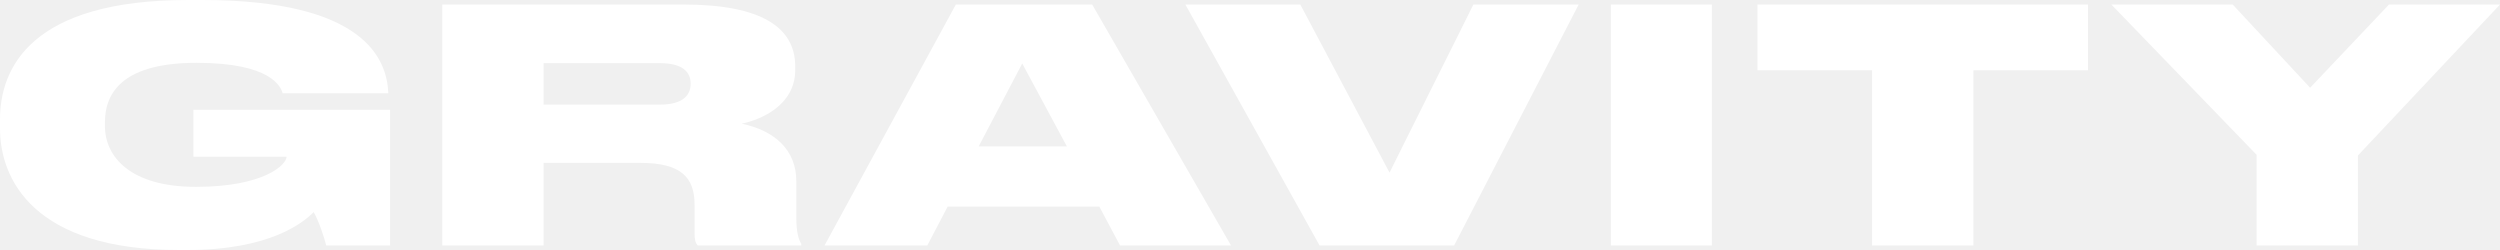
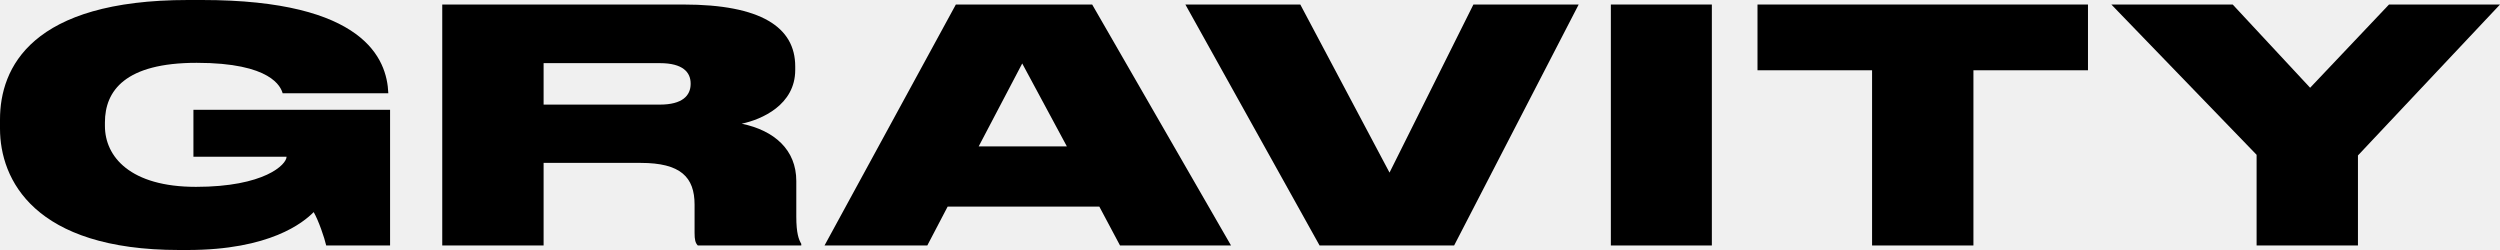
- <svg xmlns="http://www.w3.org/2000/svg" width="100" height="10" viewBox="0 0 100 10" fill="none">
-   <path d="M7.495 10C10.807 10 12.134 8.899 12.548 8.484C12.748 8.834 12.977 9.508 13.048 9.819H15.603V4.391H7.737V6.269H11.463C11.463 6.58 10.578 7.474 7.837 7.474C5.211 7.474 4.197 6.269 4.197 5.039V4.896C4.197 3.627 5.011 2.513 7.866 2.513C10.864 2.513 11.235 3.484 11.306 3.731H15.532V3.718C15.475 2.37 14.59 0 8.08 0H7.523C1.256 0 0 2.707 0 4.78V5.142C0 7.176 1.356 10 7.166 10H7.495Z" fill="white" />
-   <path d="M21.744 2.526H26.398C27.312 2.526 27.626 2.889 27.626 3.342V3.355C27.626 3.821 27.298 4.184 26.398 4.184H21.744V2.526ZM21.744 6.516H25.628C27.226 6.516 27.783 7.085 27.783 8.187V9.313C27.783 9.585 27.812 9.715 27.912 9.819H32.051V9.754C31.952 9.585 31.852 9.339 31.852 8.666V7.241C31.852 5.997 30.981 5.22 29.668 4.948C30.467 4.78 31.809 4.197 31.809 2.798V2.655C31.809 1.088 30.438 0.181 27.34 0.181H17.69V9.819H21.744V6.516Z" fill="white" />
-   <path d="M42.674 5.855H39.148L40.889 2.539L42.674 5.855ZM44.801 9.819H49.241L43.687 0.181H38.234L32.981 9.819H37.092L37.906 8.264H43.973L44.801 9.819Z" fill="white" />
-   <path d="M58.165 9.819L63.147 0.181H58.936L55.581 6.904L52.012 0.181H47.415L52.783 9.819H58.165Z" fill="white" />
-   <path d="M68.474 0.181H64.434V9.819H68.474V0.181Z" fill="white" />
-   <path d="M74.883 9.819H78.937V2.811H83.519V0.181H70.3V2.811H74.883V9.819Z" fill="white" />
-   <path d="M90.264 9.819H94.318V6.218L100 0.181H95.56L92.405 3.51L89.308 0.181H84.454L90.264 6.192V9.819Z" fill="white" />
+ <svg xmlns="http://www.w3.org/2000/svg" width="100" height="10" viewBox="0 0 100 10" fill="#000000">
+   <path d="M7.495 10C10.807 10 12.134 8.899 12.548 8.484C12.748 8.834 12.977 9.508 13.048 9.819H15.603V4.391H7.737V6.269H11.463C11.463 6.58 10.578 7.474 7.837 7.474C5.211 7.474 4.197 6.269 4.197 5.039V4.896C4.197 3.627 5.011 2.513 7.866 2.513C10.864 2.513 11.235 3.484 11.306 3.731H15.532V3.718C15.475 2.37 14.59 0 8.08 0H7.523C1.256 0 0 2.707 0 4.78V5.142C0 7.176 1.356 10 7.166 10H7.495Z" fill="#000000" />
+   <path d="M21.744 2.526H26.398C27.312 2.526 27.626 2.889 27.626 3.342V3.355C27.626 3.821 27.298 4.184 26.398 4.184H21.744V2.526ZM21.744 6.516H25.628C27.226 6.516 27.783 7.085 27.783 8.187V9.313C27.783 9.585 27.812 9.715 27.912 9.819H32.051V9.754C31.952 9.585 31.852 9.339 31.852 8.666V7.241C31.852 5.997 30.981 5.22 29.668 4.948C30.467 4.78 31.809 4.197 31.809 2.798V2.655C31.809 1.088 30.438 0.181 27.34 0.181H17.69V9.819H21.744V6.516Z" fill="#000000" />
+   <path d="M42.674 5.855H39.148L40.889 2.539L42.674 5.855ZM44.801 9.819H49.241L43.687 0.181H38.234L32.981 9.819H37.092L37.906 8.264H43.973L44.801 9.819Z" fill="#000000" />
+   <path d="M58.165 9.819L63.147 0.181H58.936L55.581 6.904L52.012 0.181H47.415L52.783 9.819H58.165Z" fill="#000000" />
+   <path d="M68.474 0.181H64.434V9.819H68.474V0.181Z" fill="#000000" />
+   <path d="M74.883 9.819H78.937V2.811H83.519V0.181H70.3V2.811H74.883V9.819Z" fill="#000000" />
+   <path d="M90.264 9.819H94.318V6.218L100 0.181H95.56L92.405 3.51L89.308 0.181H84.454L90.264 6.192V9.819Z" fill="#000000" />
</svg>
